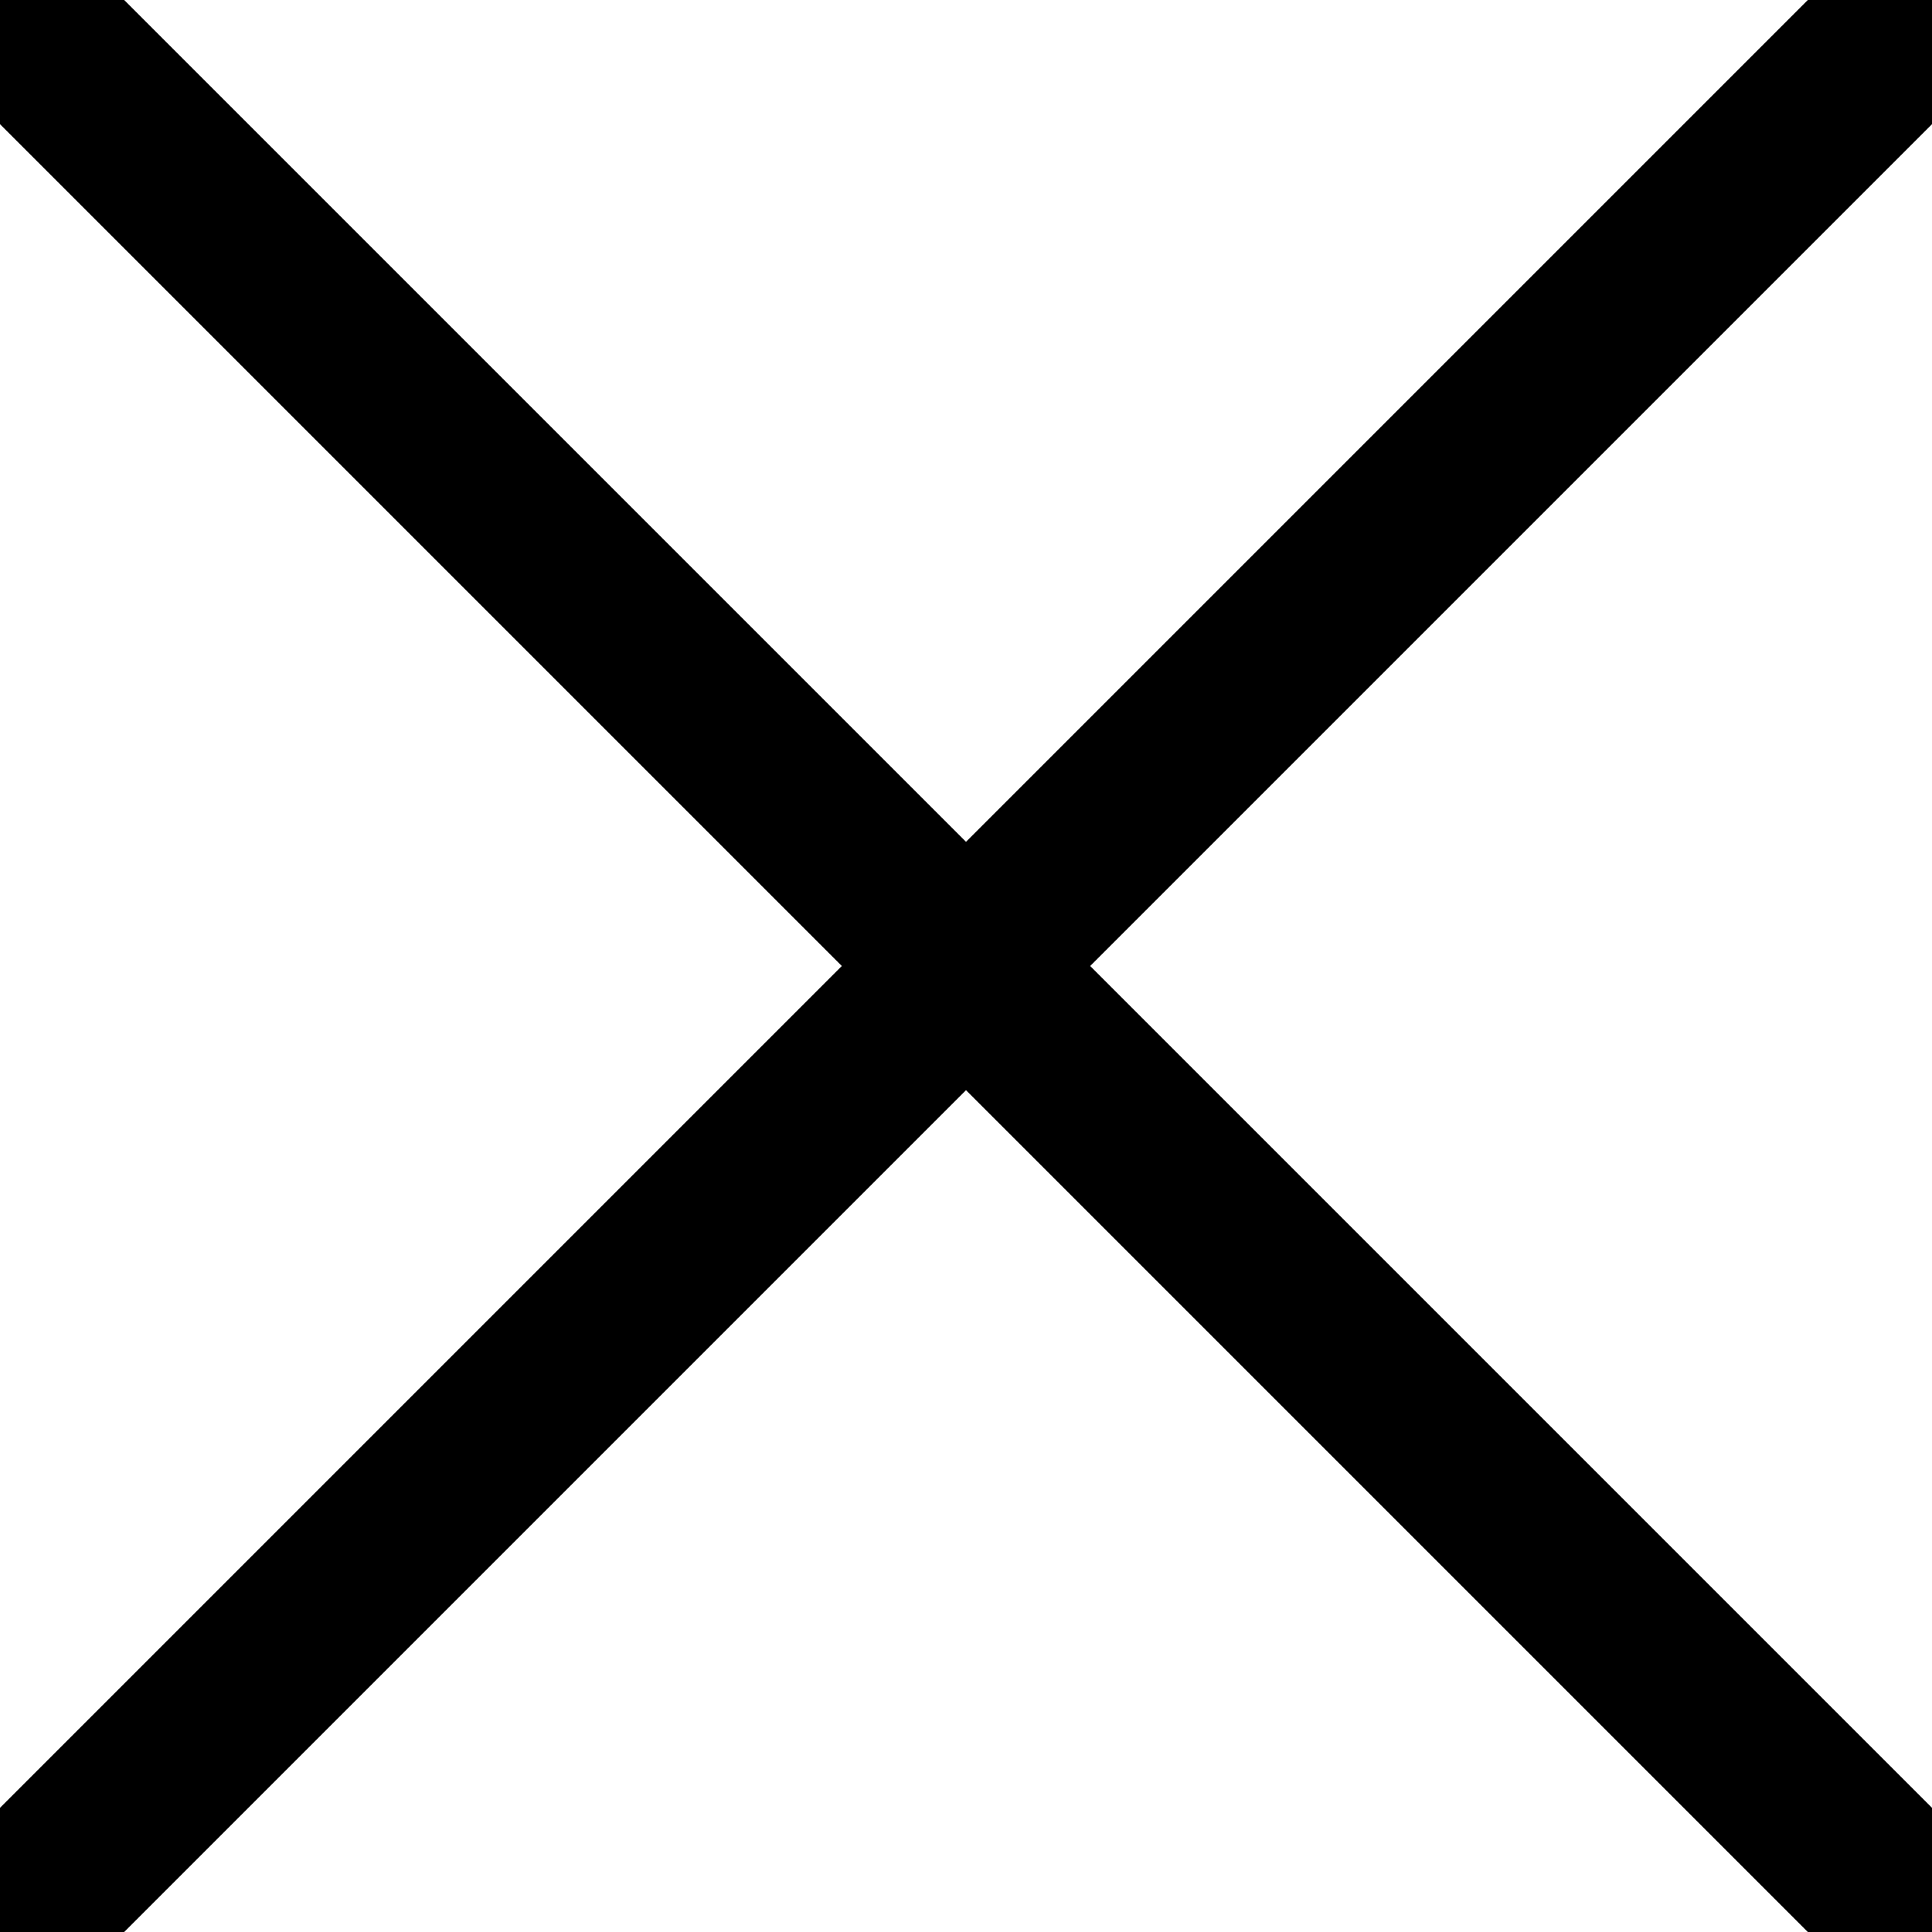
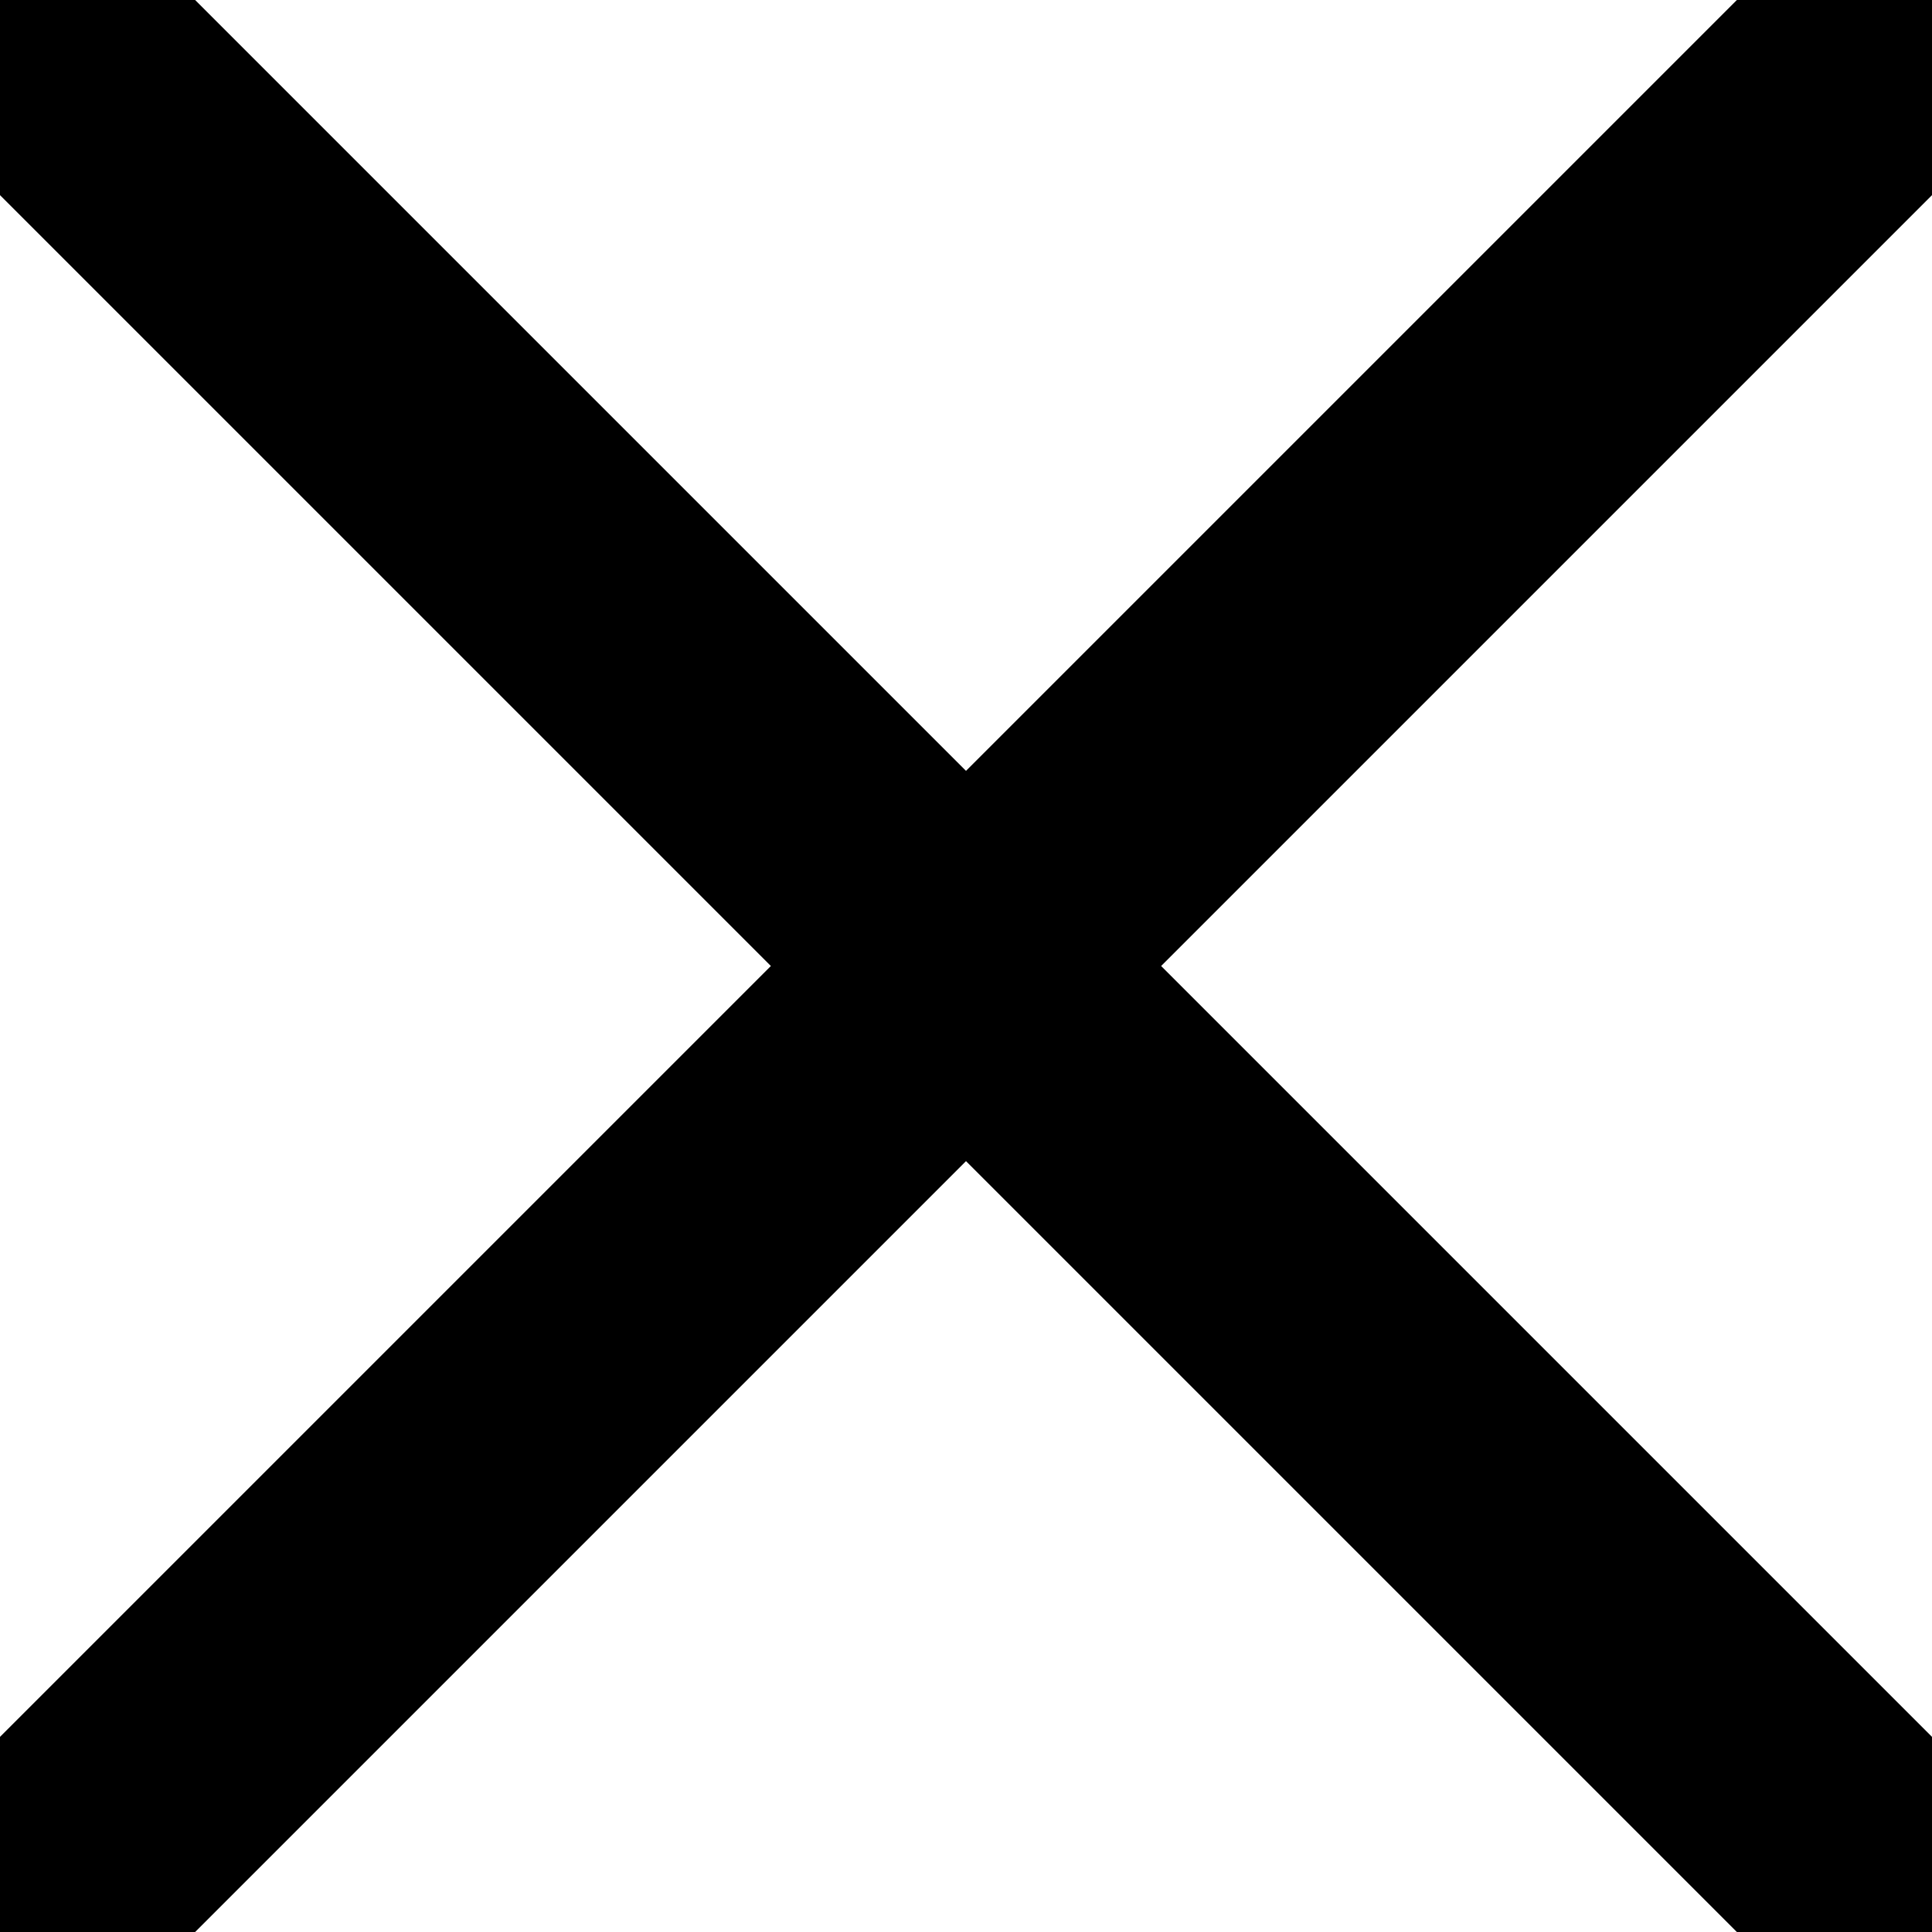
- <svg xmlns="http://www.w3.org/2000/svg" version="1.1" id="Layer_1" x="0px" y="0px" viewBox="0 0 11 11" style="enable-background:new 0 0 11 11;" xml:space="preserve">
-   <path d="M11,11h-0.707L5.5,6.207L0.707,11H0v-0.707L4.793,5.5L0,0.707V0h0.707L5.5,4.793L10.293,0H11v0.707L6.207,5.5L11,10.293V11z   M0,0 M11,11" />
+ <svg xmlns="http://www.w3.org/2000/svg" id="Layer_1" data-name="Layer 1" width="14" height="14" viewBox="0 0 14 14">
+   <path d="M14,12.586V14H12.586L7,8.414,1.414,14H0V12.586L5.586,7,0,1.414V0H1.414L7,5.586,12.586,0H14V1.414L8.414,7Z" />
</svg>
